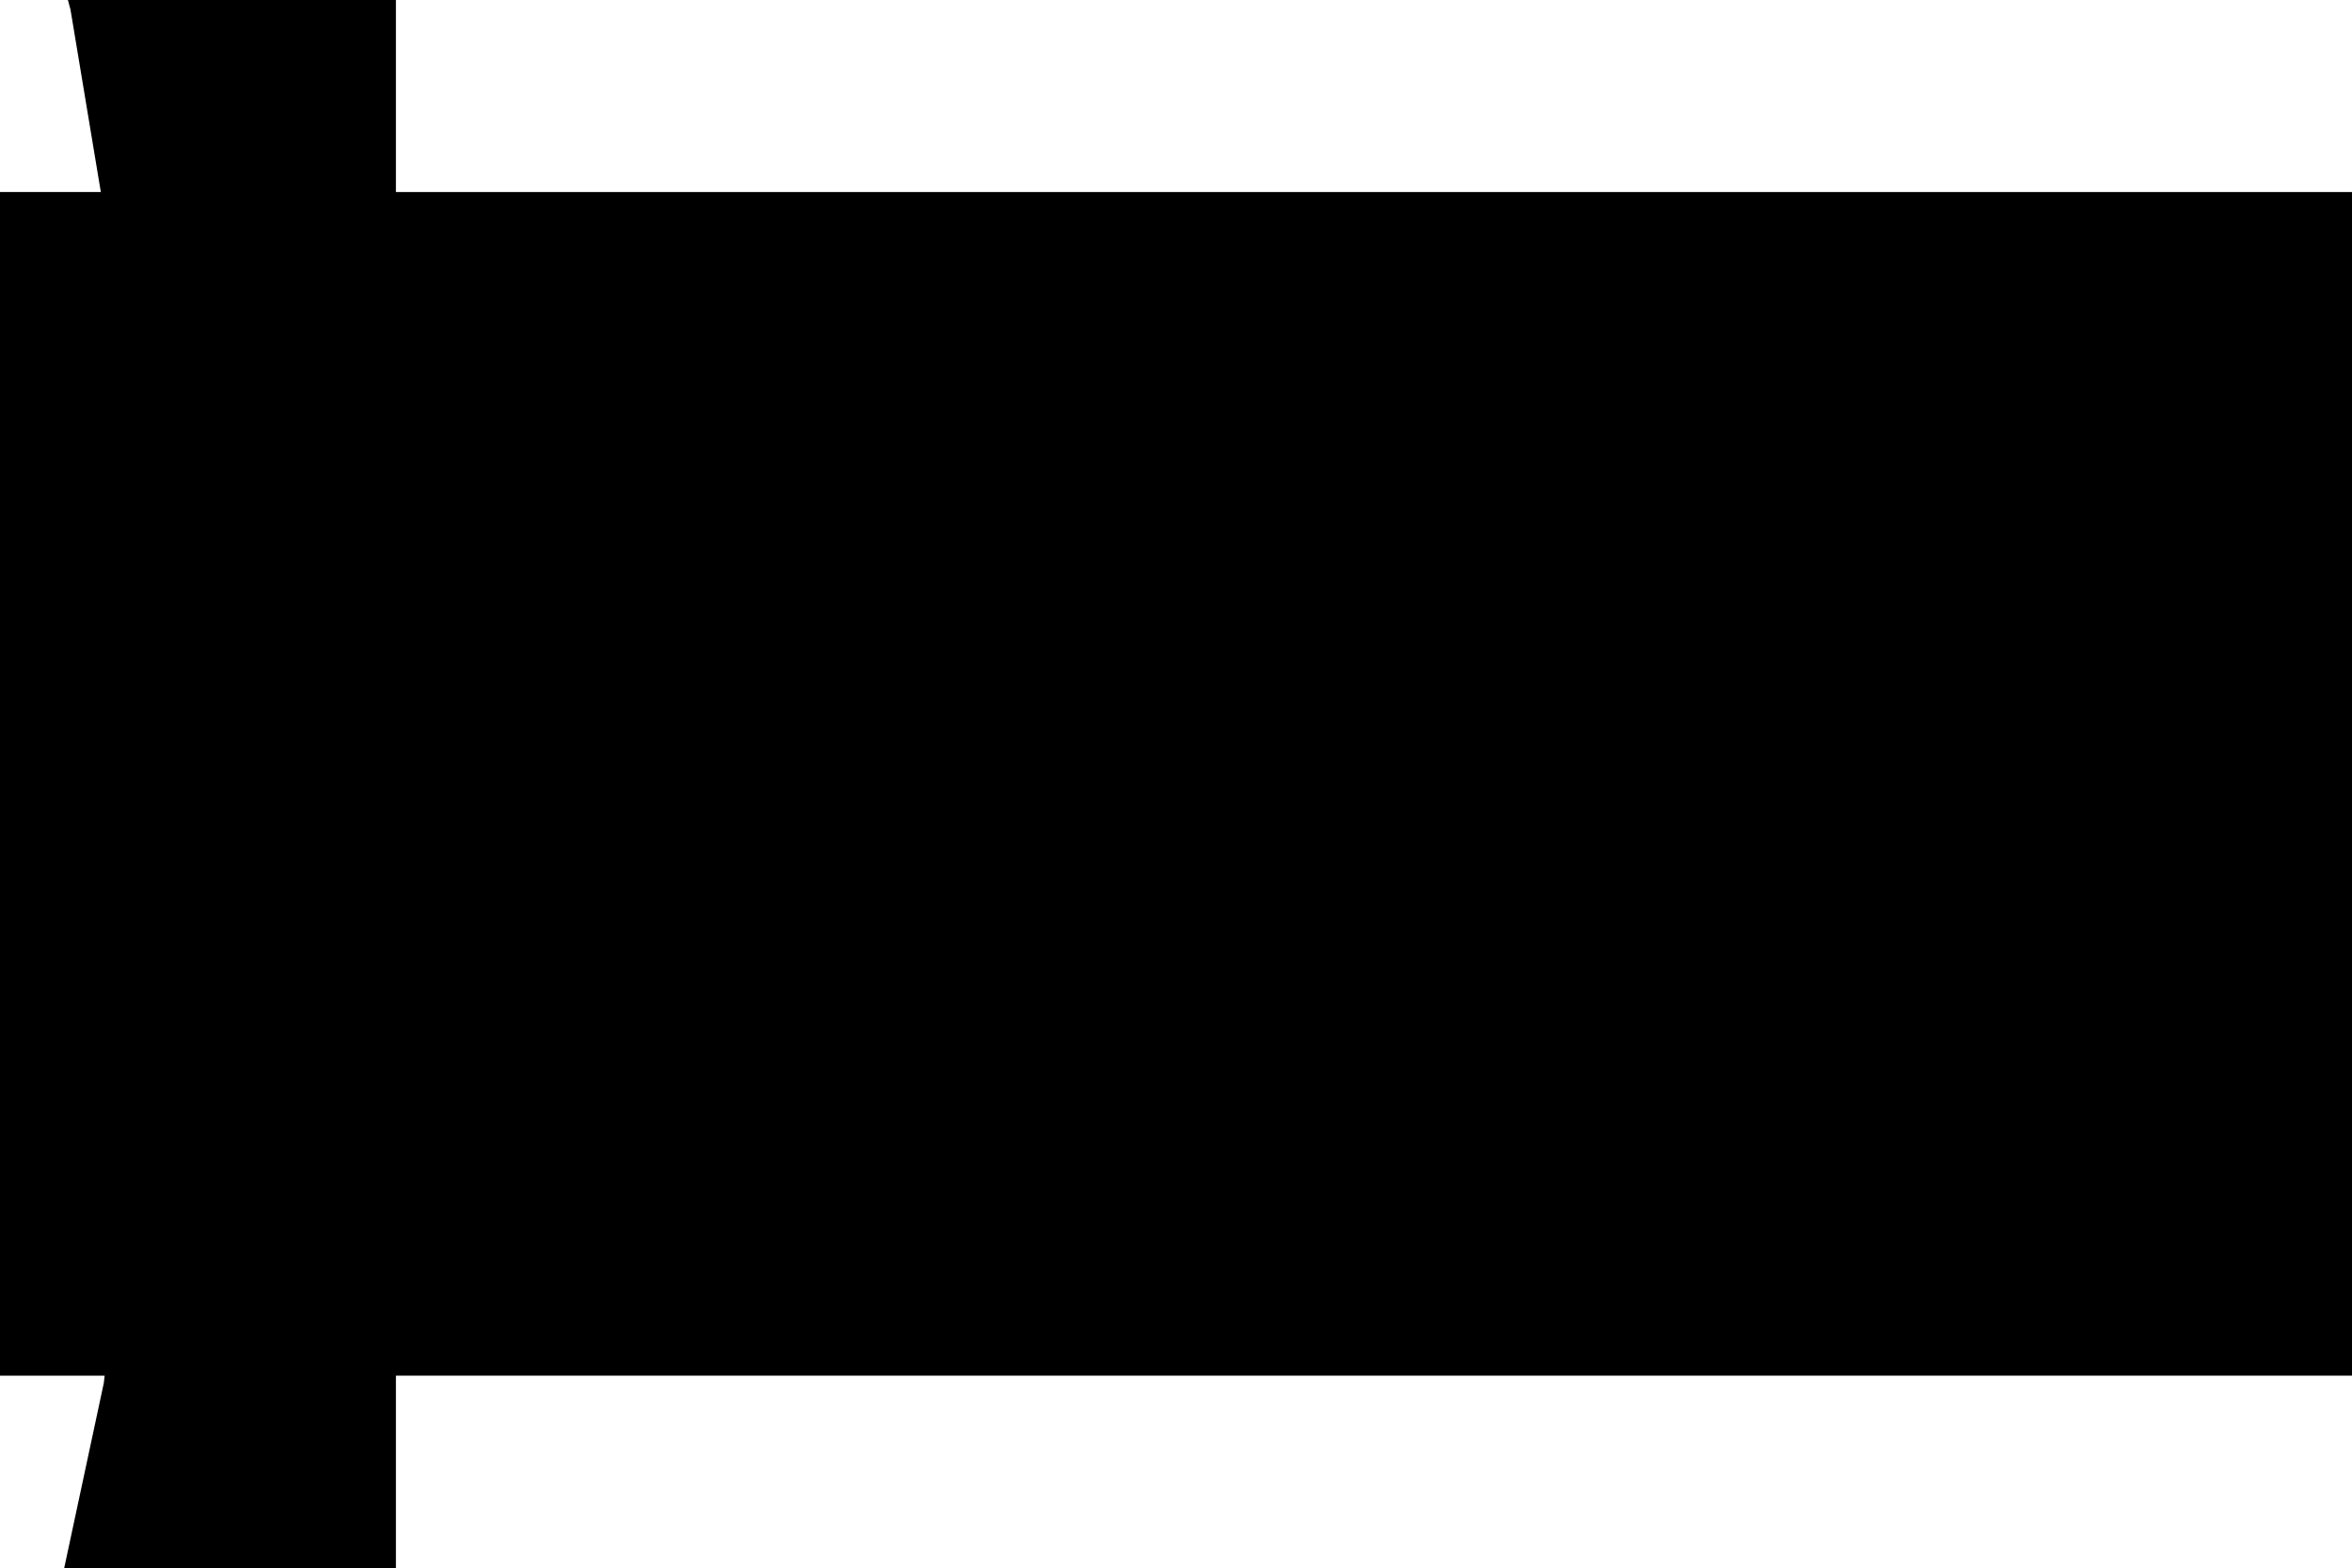
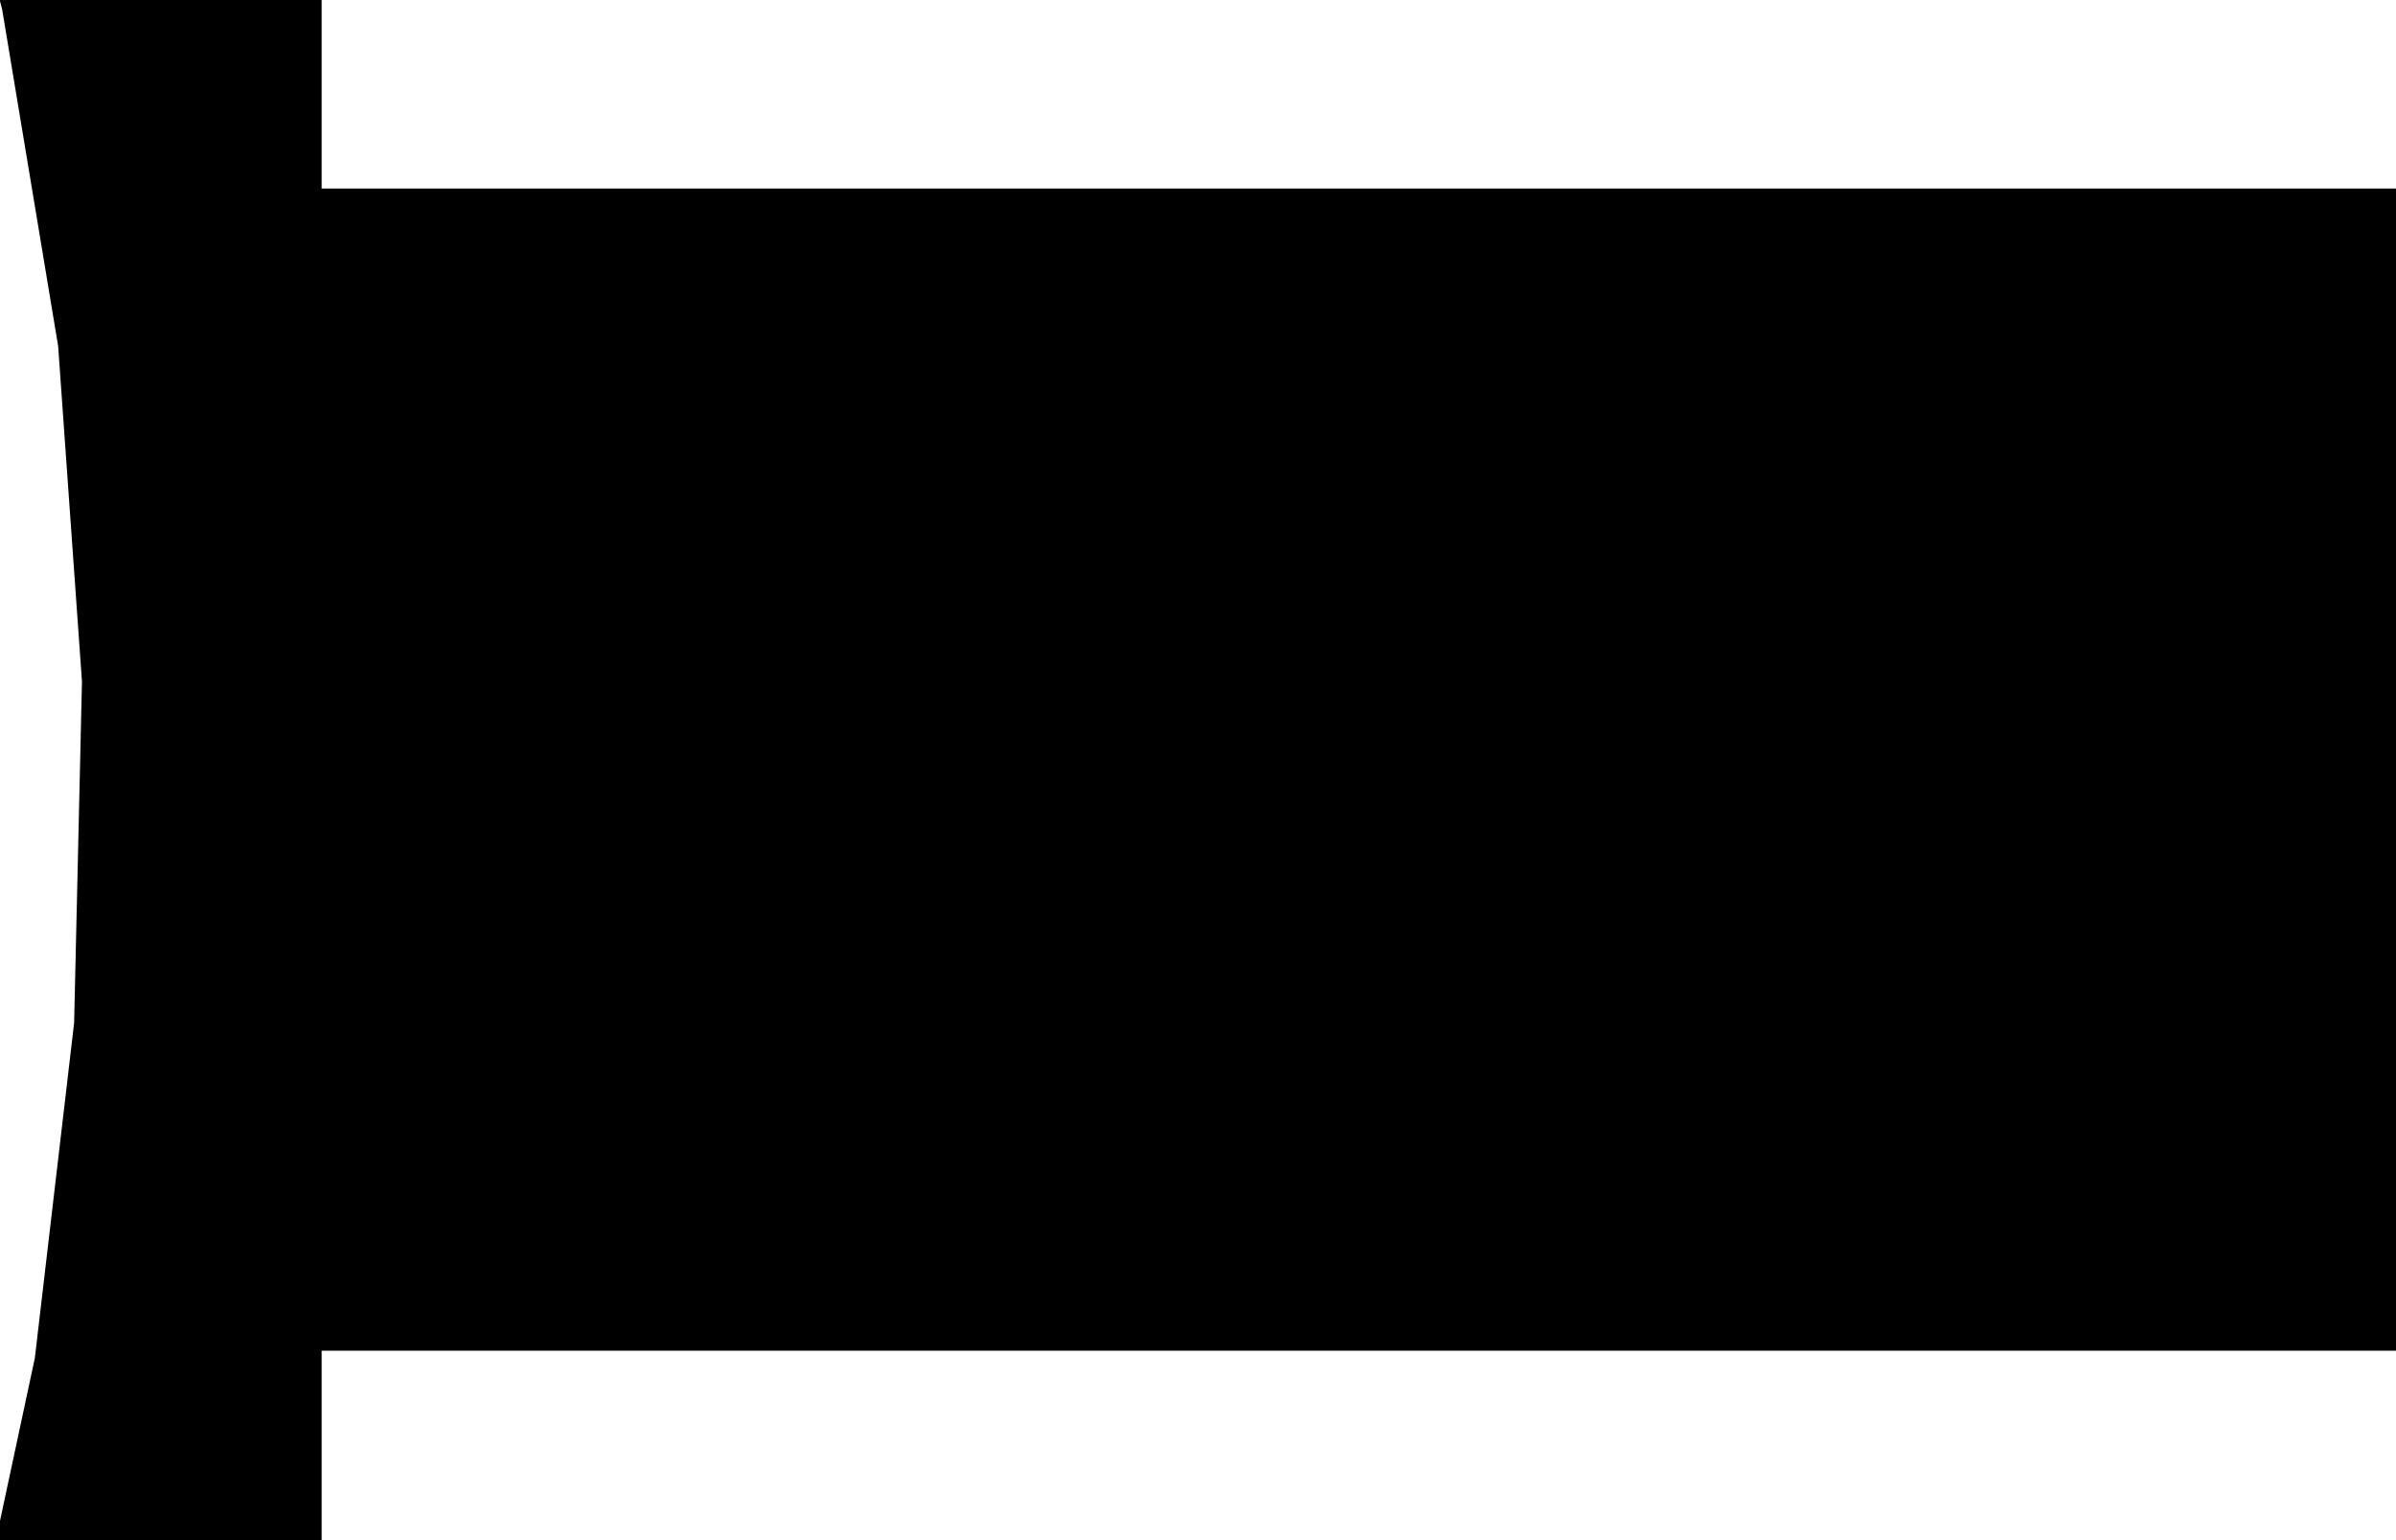
- <svg xmlns="http://www.w3.org/2000/svg" baseProfile="tiny" height="20mm" width="30mm" viewBox="-0 -0 30 20" version="1.1" stroke="black" stroke-width=".1" fill="none">
-   <path fill="#000000" stroke="#000000" d="M0 2.5 L1.345 2.5 L1.676 4.49 L1.986 8.854 L1.884 13.294 L1.391 17.5 L0 17.5 z" />
-   <path fill="#000000" stroke="#000000" d="M5 2.5 L30 2.5 L30 17.5 L5 17.5 z" />
-   <path fill="#000000" stroke="#000000" d="M0.918 0 L5 0 L5 20 L0.871 20 L1.373 17.654 L1.884 13.294 L1.986 8.854 L1.676 4.49 L0.948 0.112 z" />
+ <svg xmlns="http://www.w3.org/2000/svg" baseProfile="tiny" height="20mm" width="31.129mm" viewBox="-0 -0 31.129 20" version="1.1" stroke="black" stroke-width=".1" fill="none">
+   <path fill="#000000" stroke="#000000" d="M4.129 2.5 L31.129 2.5 L31.129 17.5 L4.129 17.5 z" />
+   <path fill="#000000" stroke="#000000" d="M0.048 0 L4.129 0 L4.129 20 L-0 20 L0.502 17.654 L1.013 13.294 L1.115 8.854 L0.805 4.49 L0.077 0.112 z" />
</svg>
